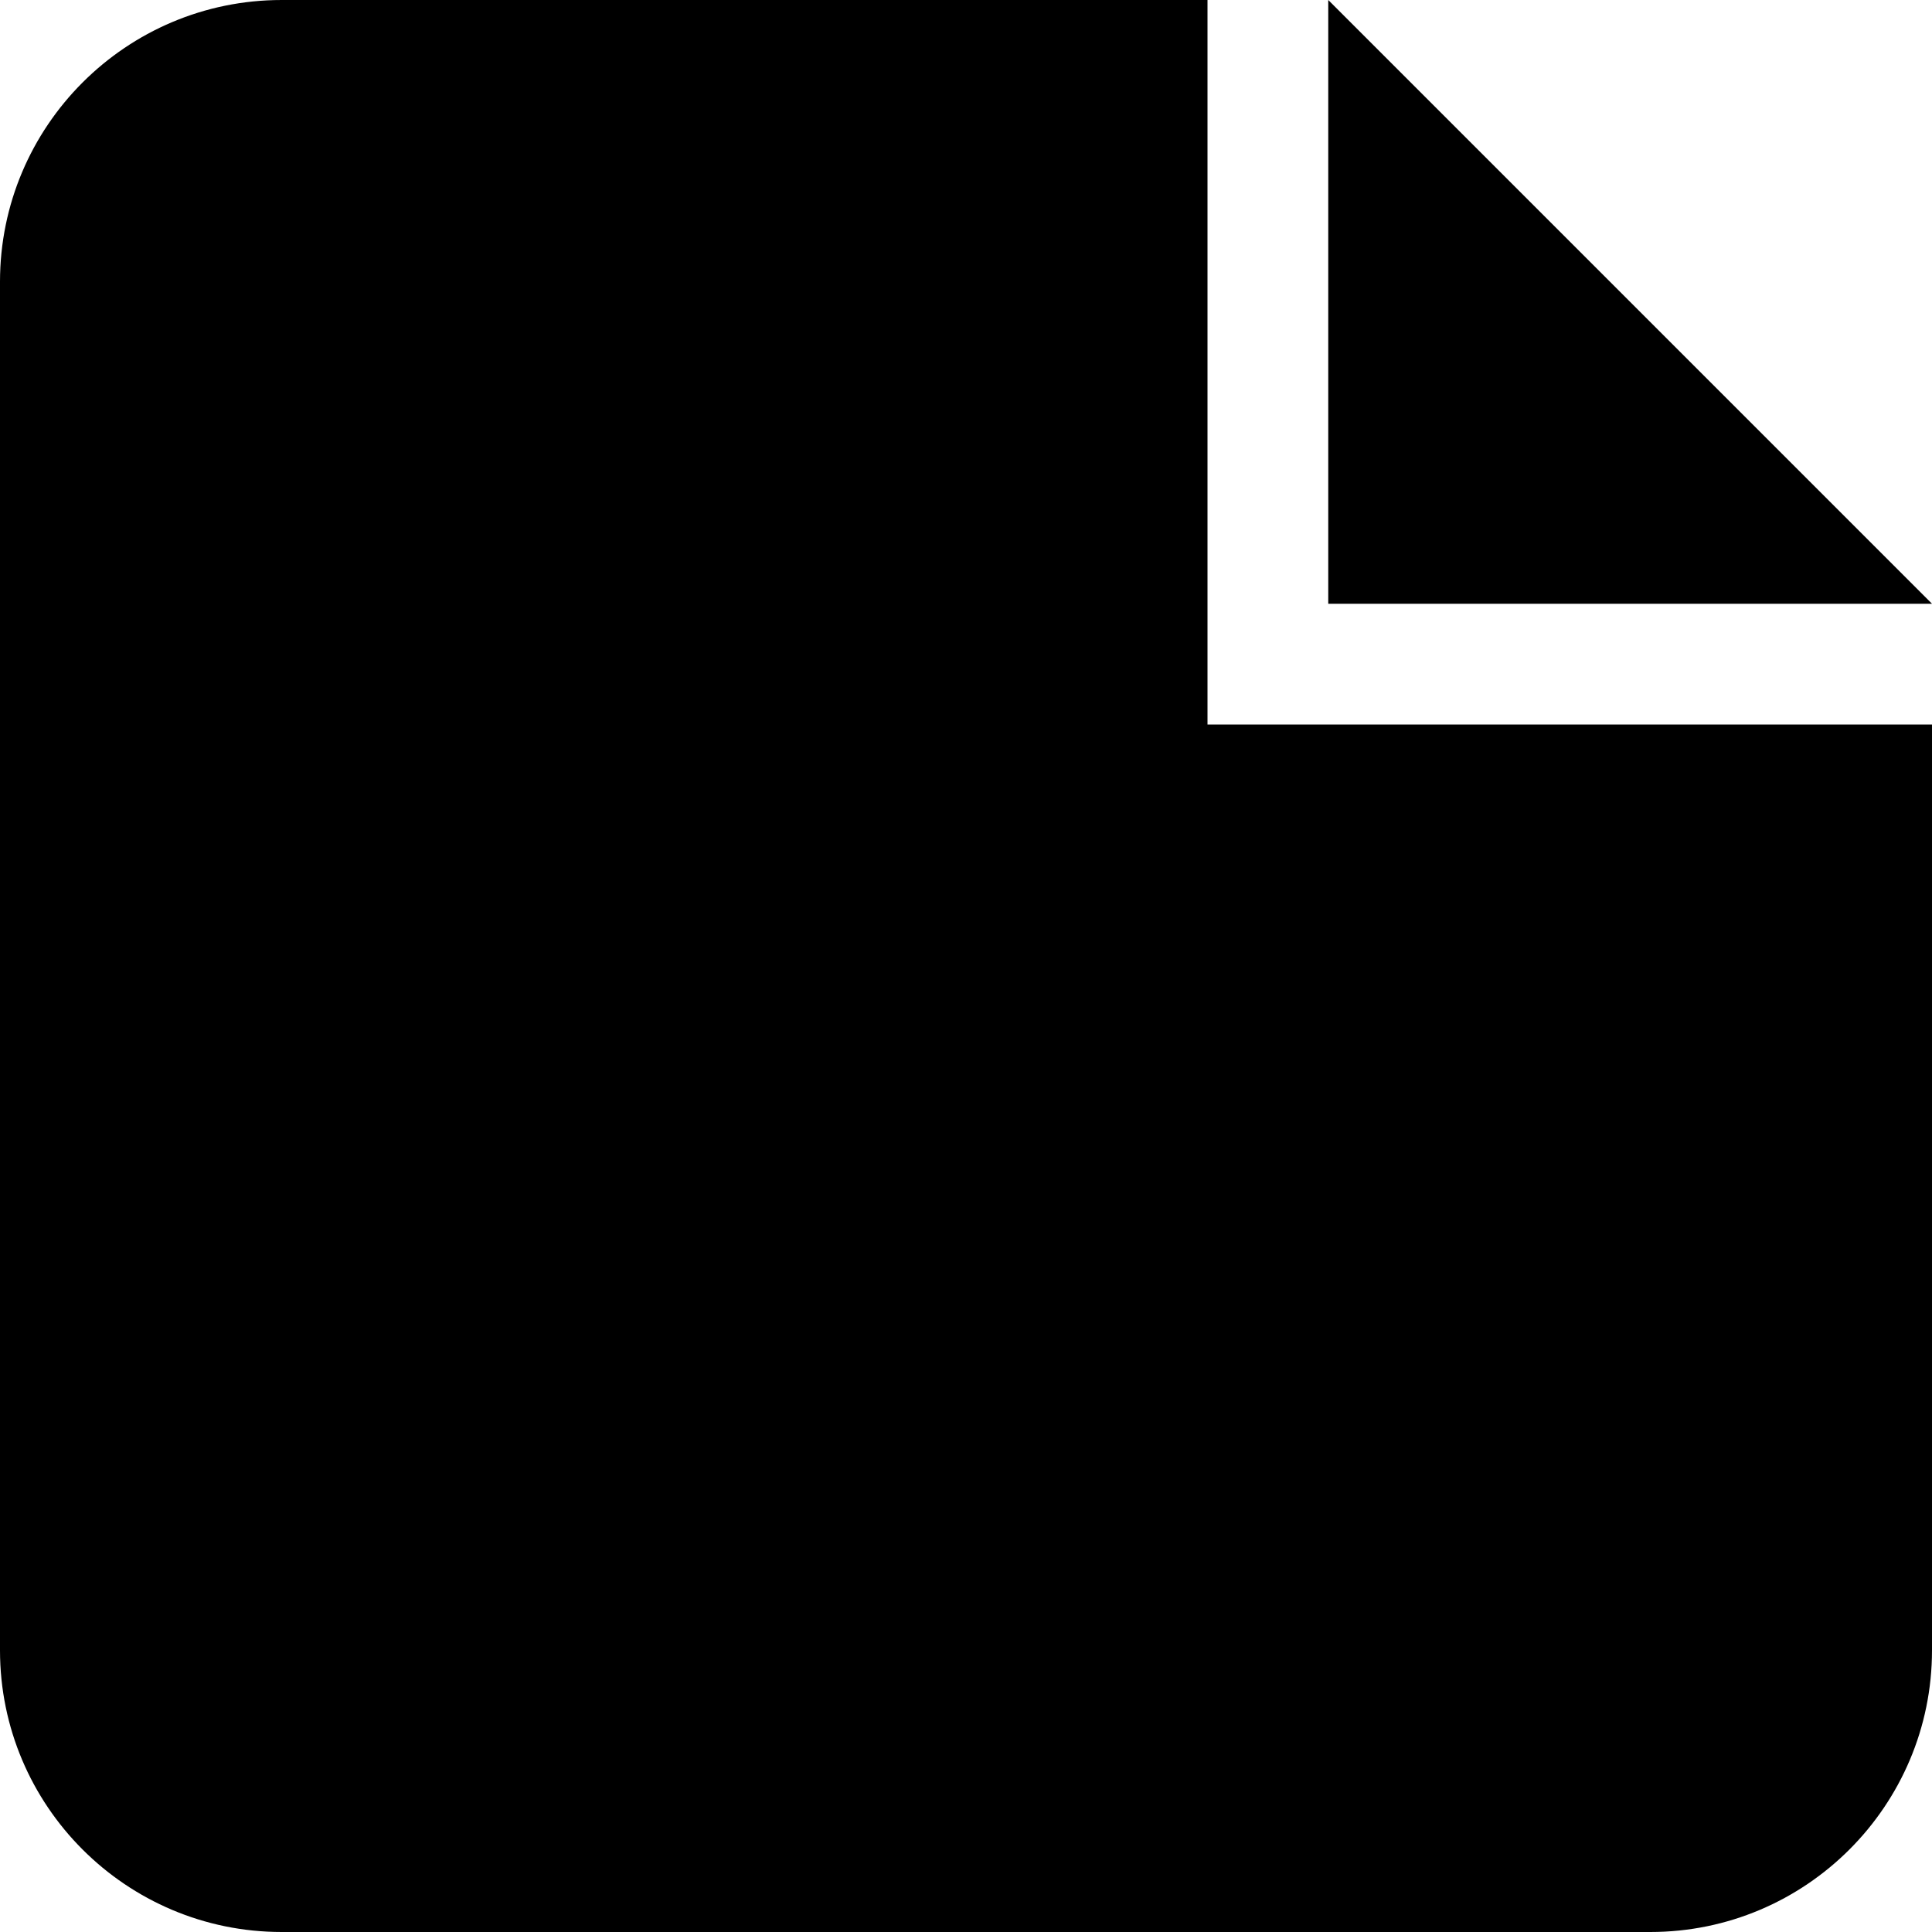
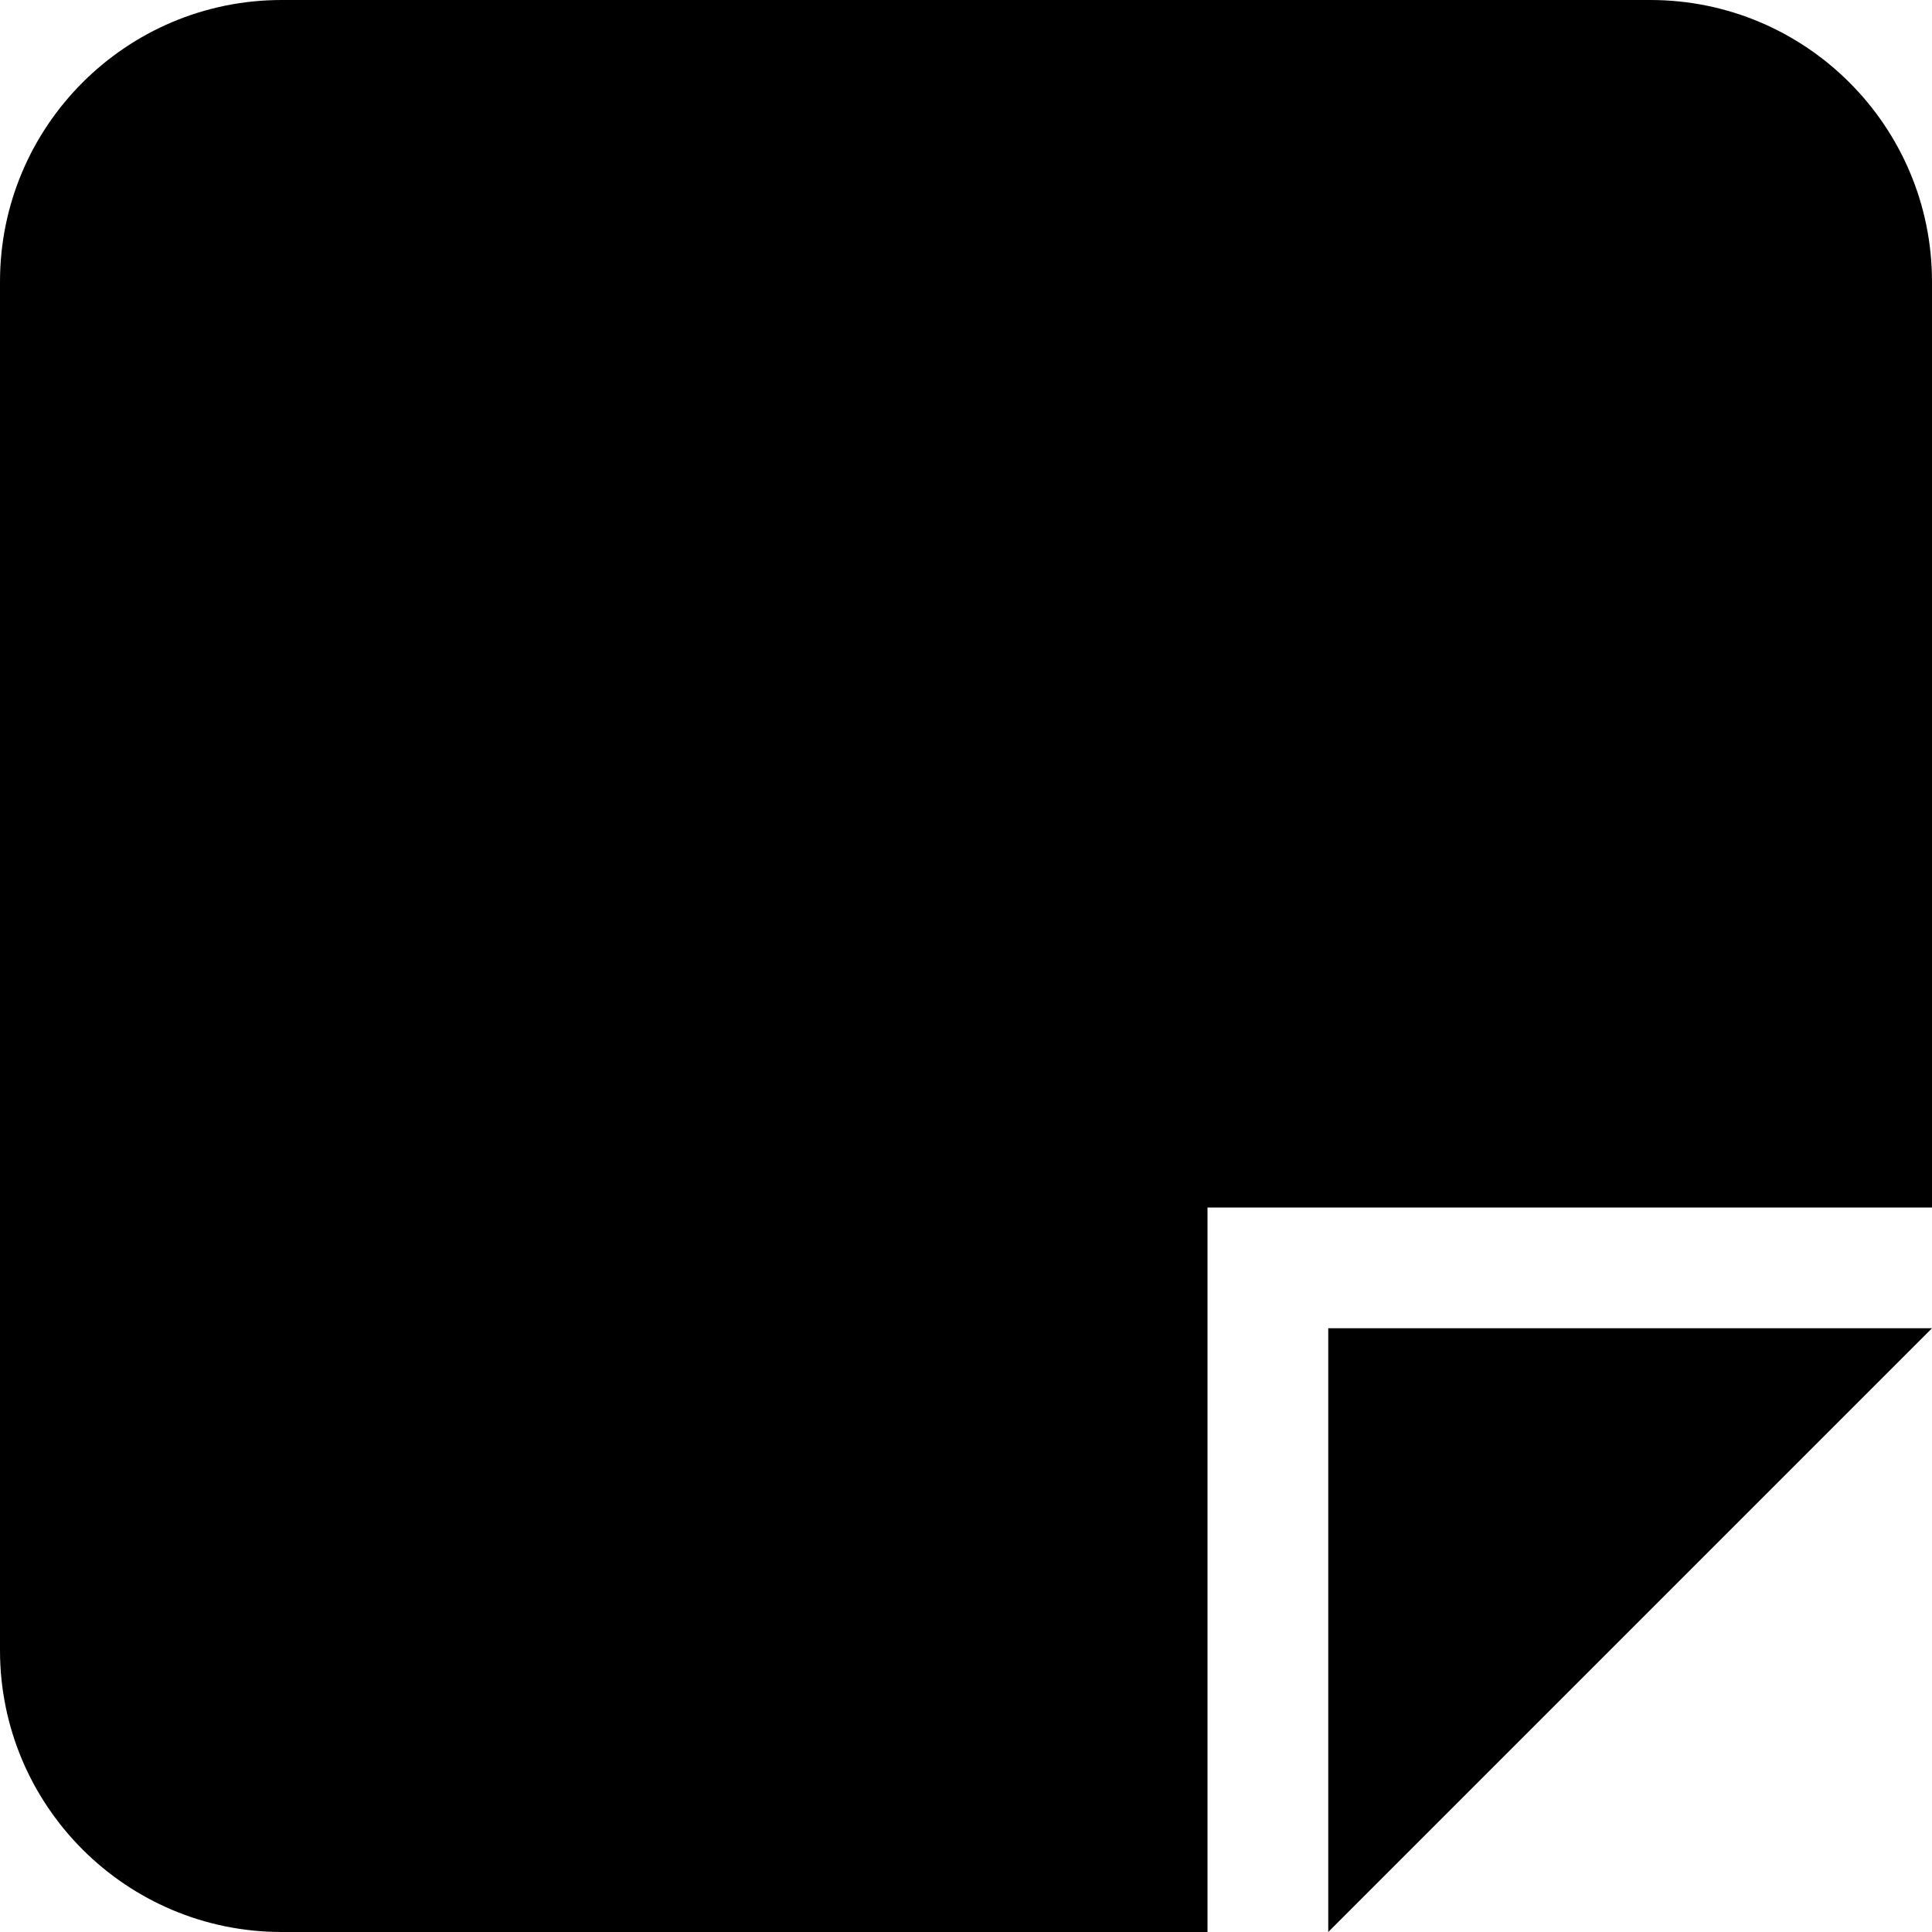
<svg xmlns="http://www.w3.org/2000/svg" version="1.1" x="0" y="0" width="16" height="16" viewBox="0, 0, 16, 16">
  <g id="Background">
    <rect x="0" y="0" width="16" height="16" fill="#000000" fill-opacity="0" />
  </g>
-   <g id="Background" />
  <g id="Layer_2">
-     <path d="M10,0 L10,6 L16,6 L16,2.332 L16,2.333 L16,13.667 C16,14.955 14.955,16 13.667,16 L2.333,16 C1.045,16 0,14.955 0,13.667 L0,2.333 C0,1.045 1.045,0 2.333,0 L10,0 z" fill="#000000" />
-     <path d="M16,5 L11,5 L11,0 z" fill="#000000" />
+     <g>
+       <path d="M10,16 L10,10 L16,10 L16,13.668 L16,13.667 L16,2.333 C16,1.045 14.955,0 13.667,0 L2.333,0 C1.045,0 0,1.045 0,2.333 L0,13.667 C0,14.955 1.045,16 2.333,16 L10,16 z" fill="#000000" />
+       <path d="M16,11 L11,11 L11,16 z" fill="#000000" />
+     </g>
  </g>
</svg>
